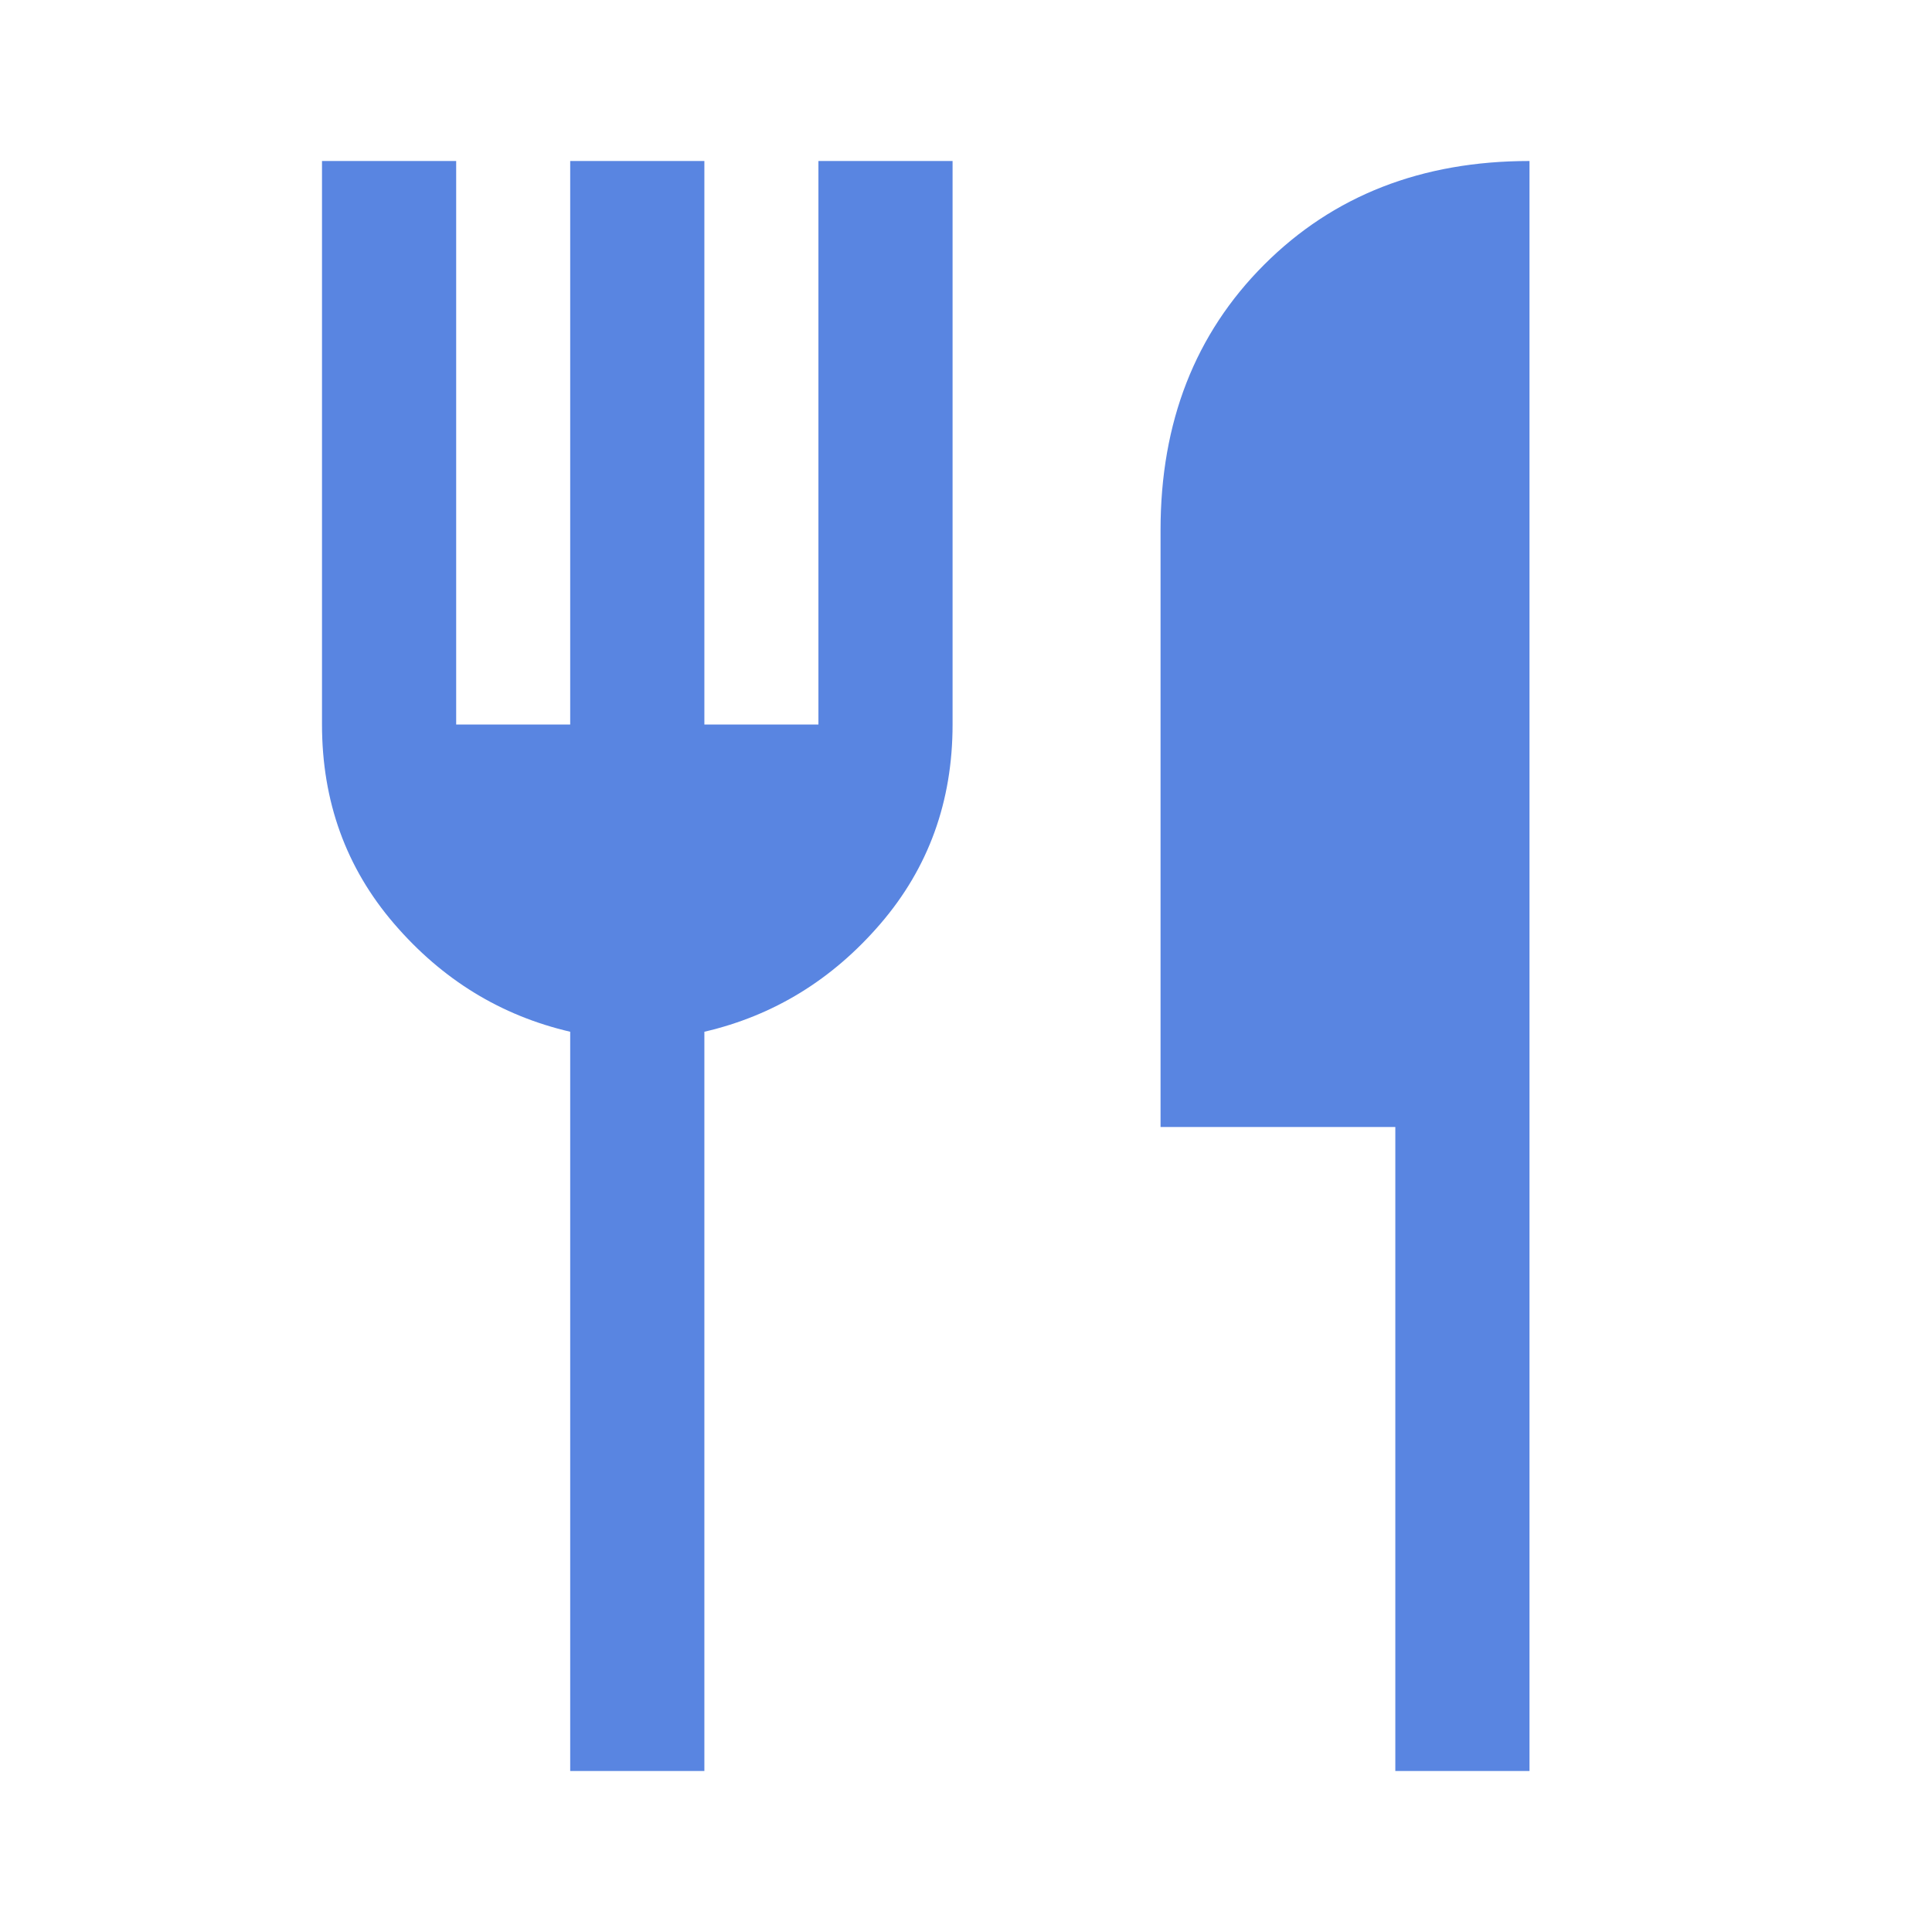
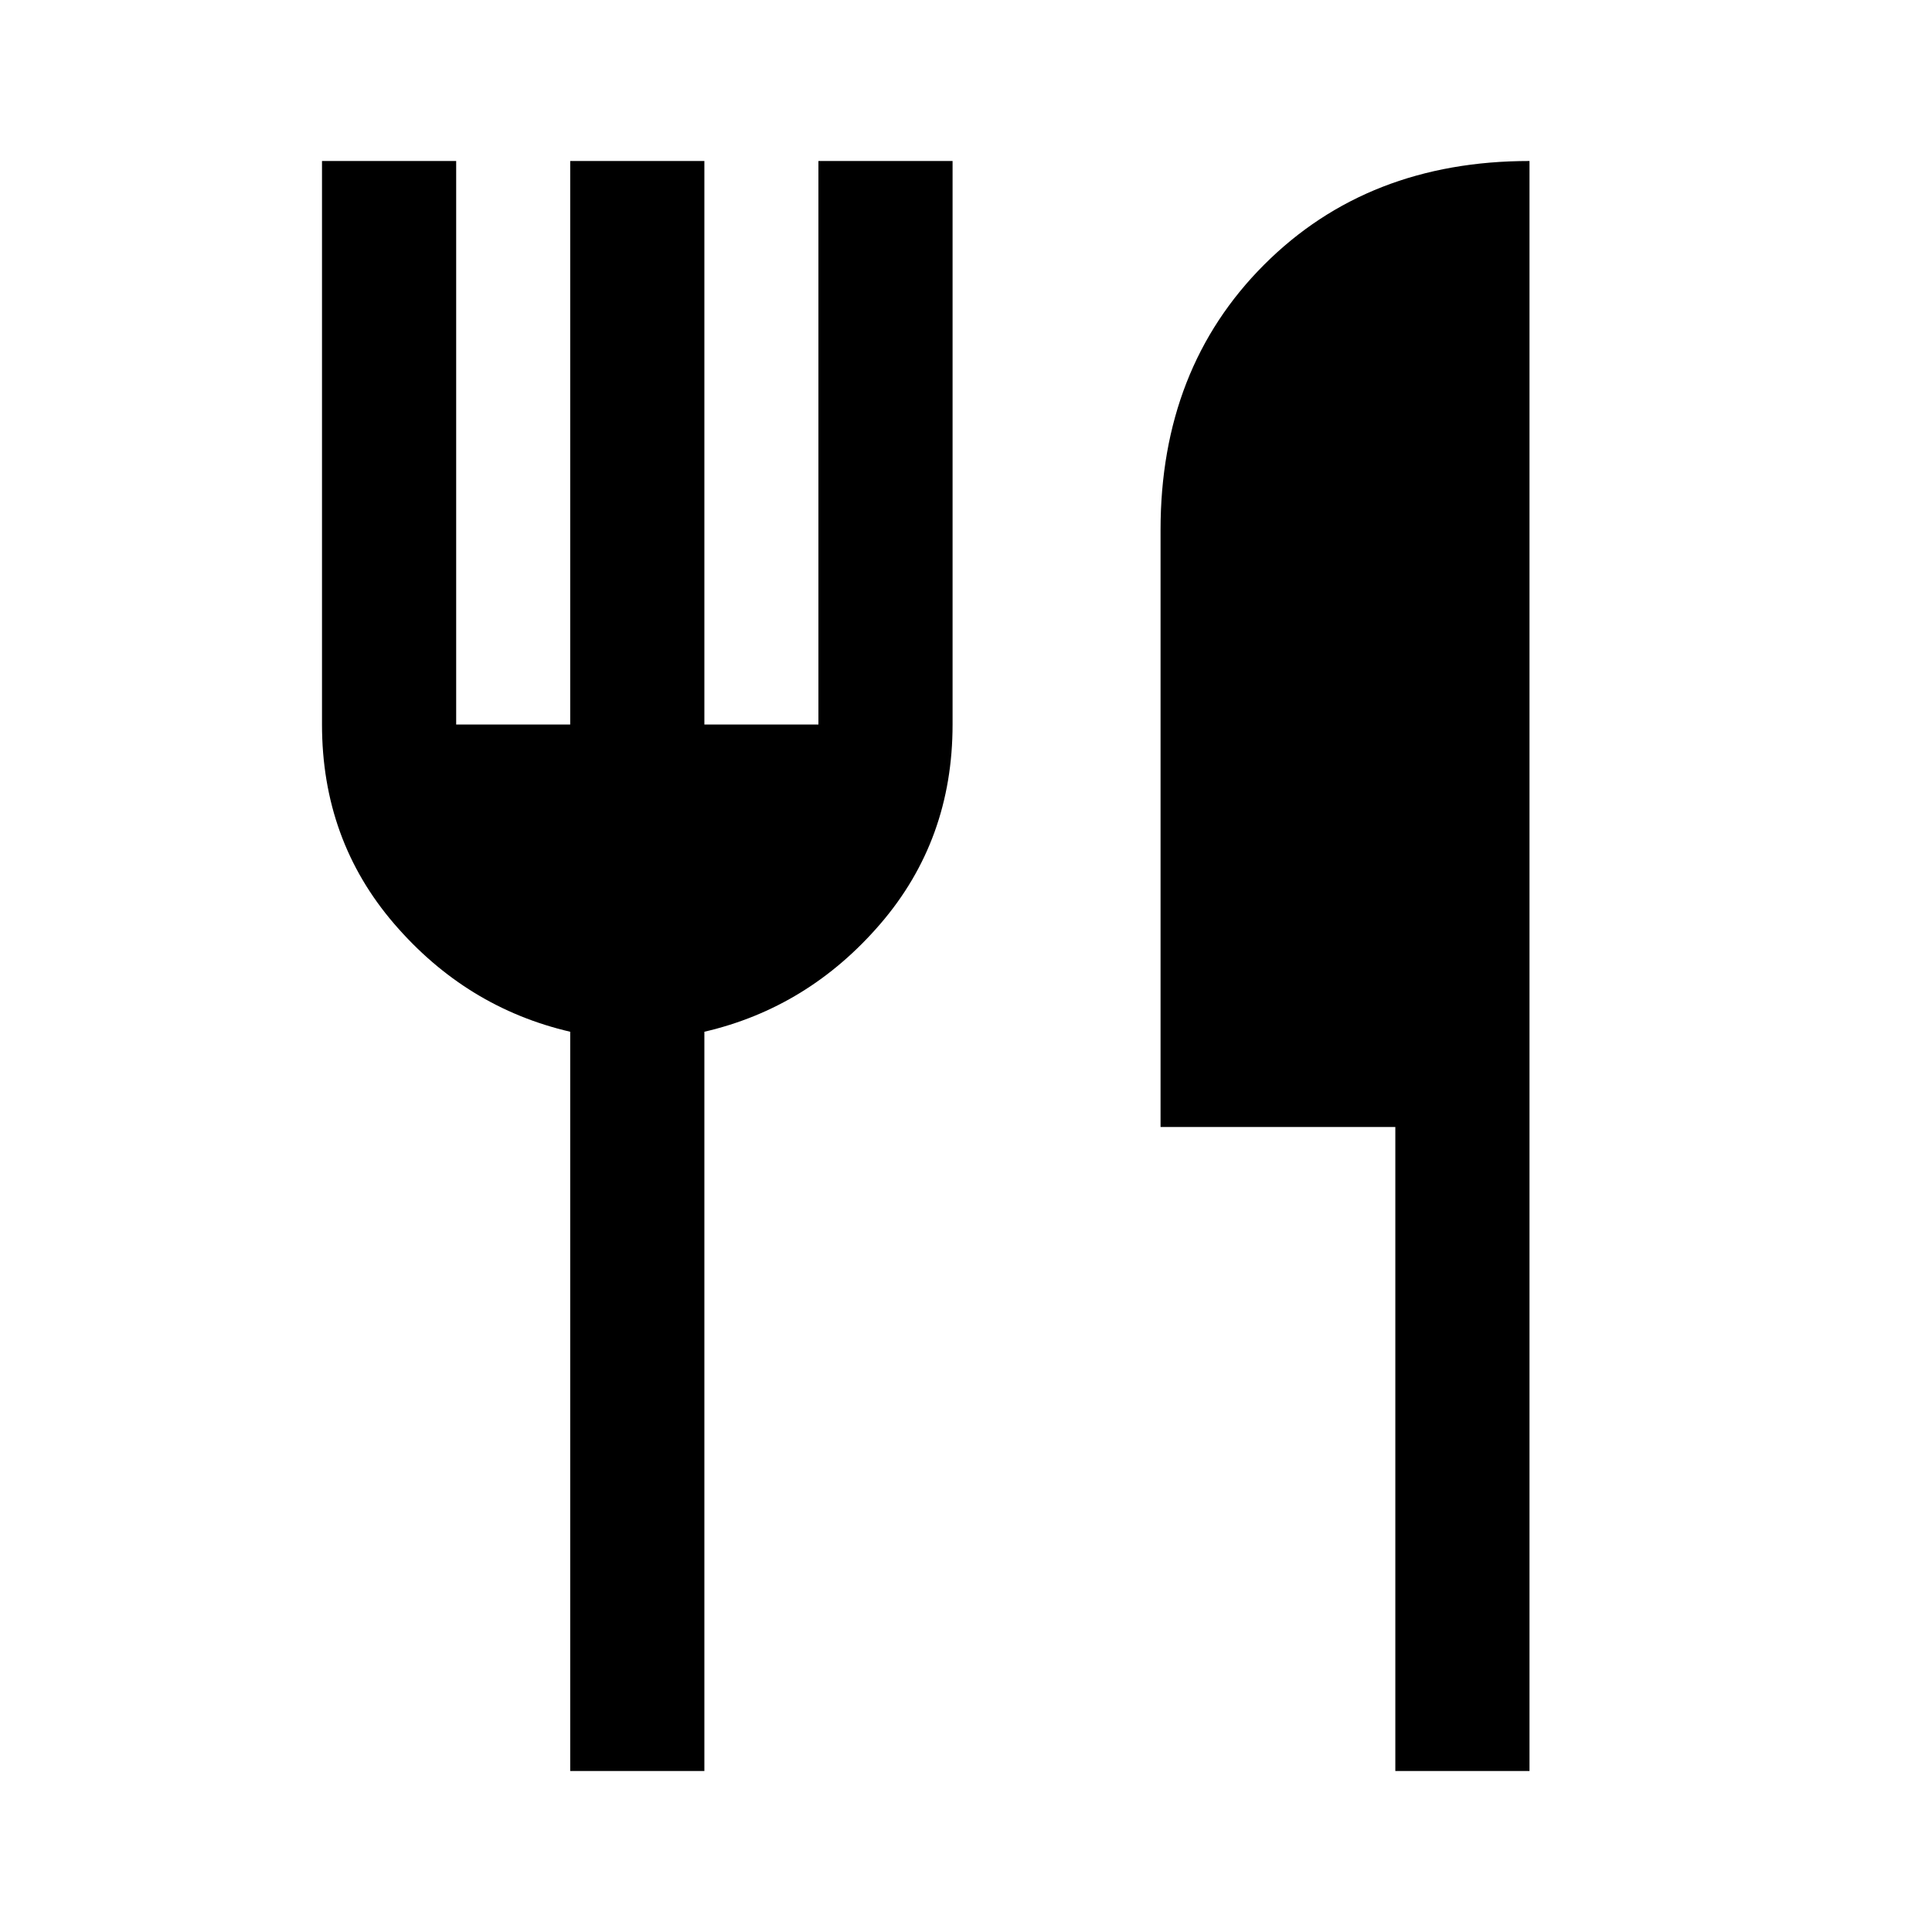
- <svg xmlns="http://www.w3.org/2000/svg" height="40px" viewBox="0 -960 960 960" width="40px" fill="#5985E1">
+ <svg xmlns="http://www.w3.org/2000/svg" height="40px" viewBox="0 -960 960 960" width="40px" fill="currentColor">
  <path d="M283.33-80v-367.33q-51.66-12-87.5-53.67Q160-542.67 160-600v-280h66.67v280h56.66v-280H350v280h56.67v-280h66.66v280q0 57.33-35.83 99T350-447.33V-80h-66.67Zm410 0v-320H576.67v-296.67q0-80.33 51.5-131.83Q679.67-880 760-880v800h-66.67Z" />
</svg>
